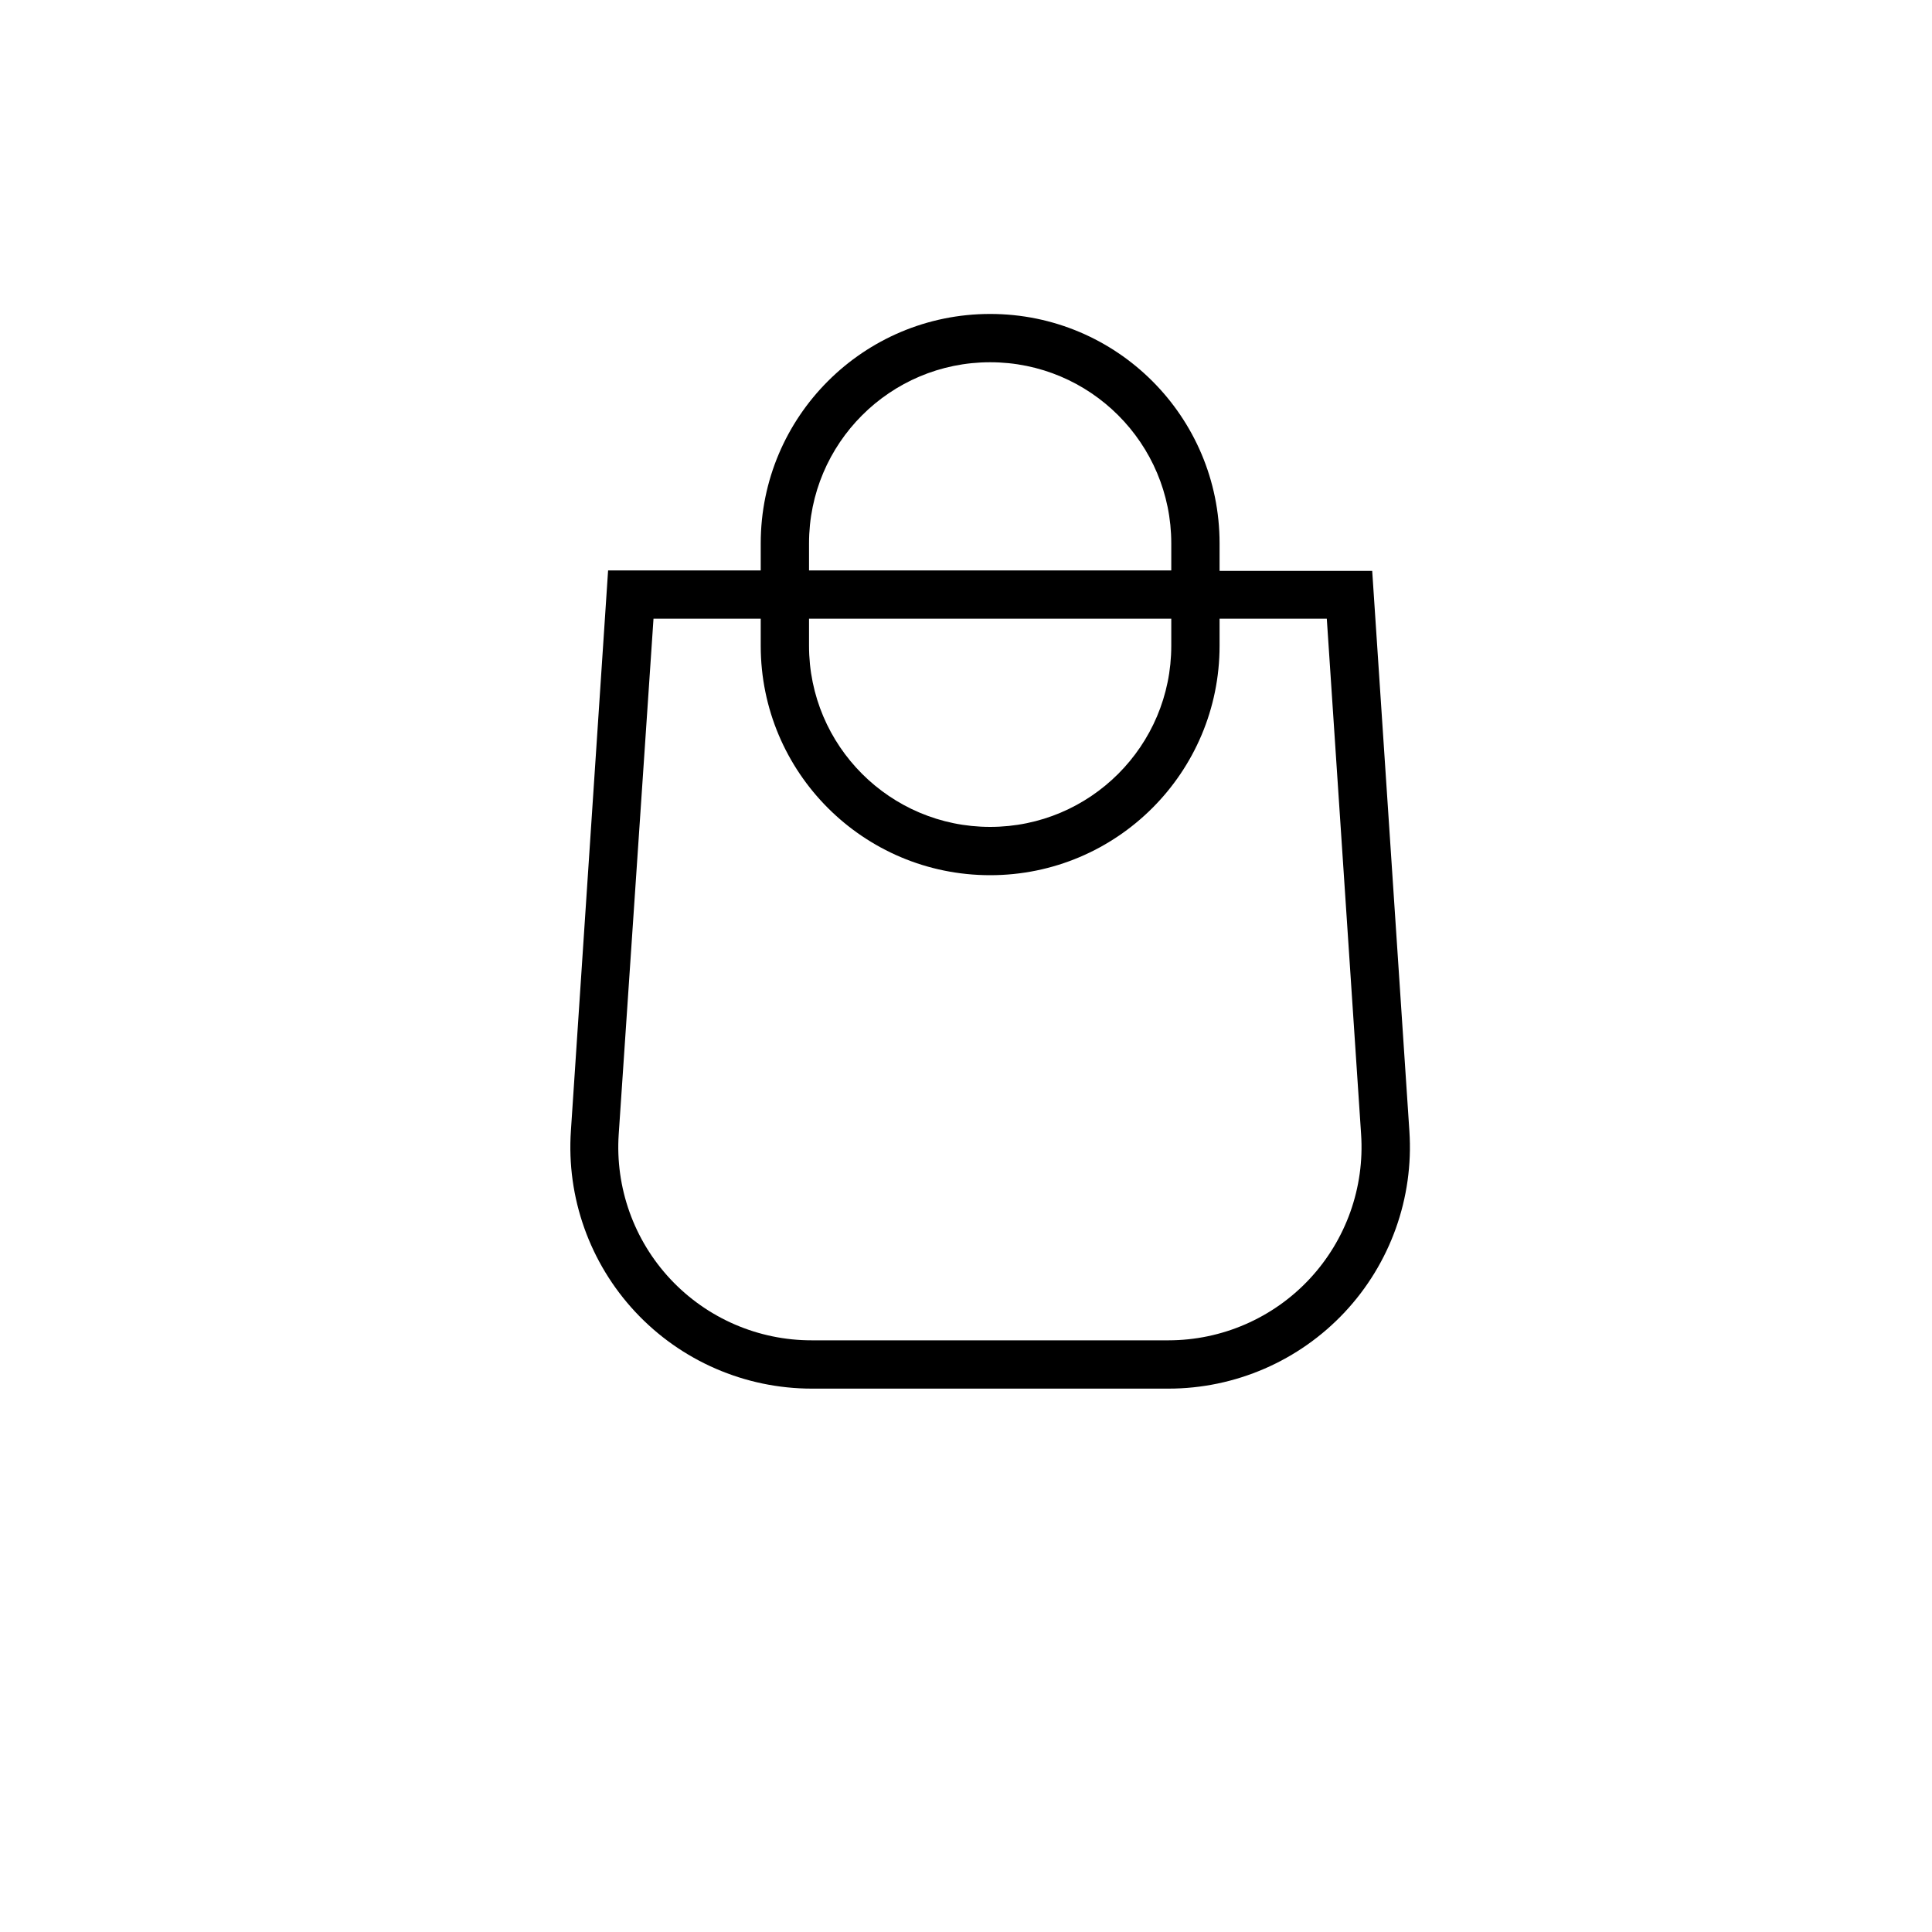
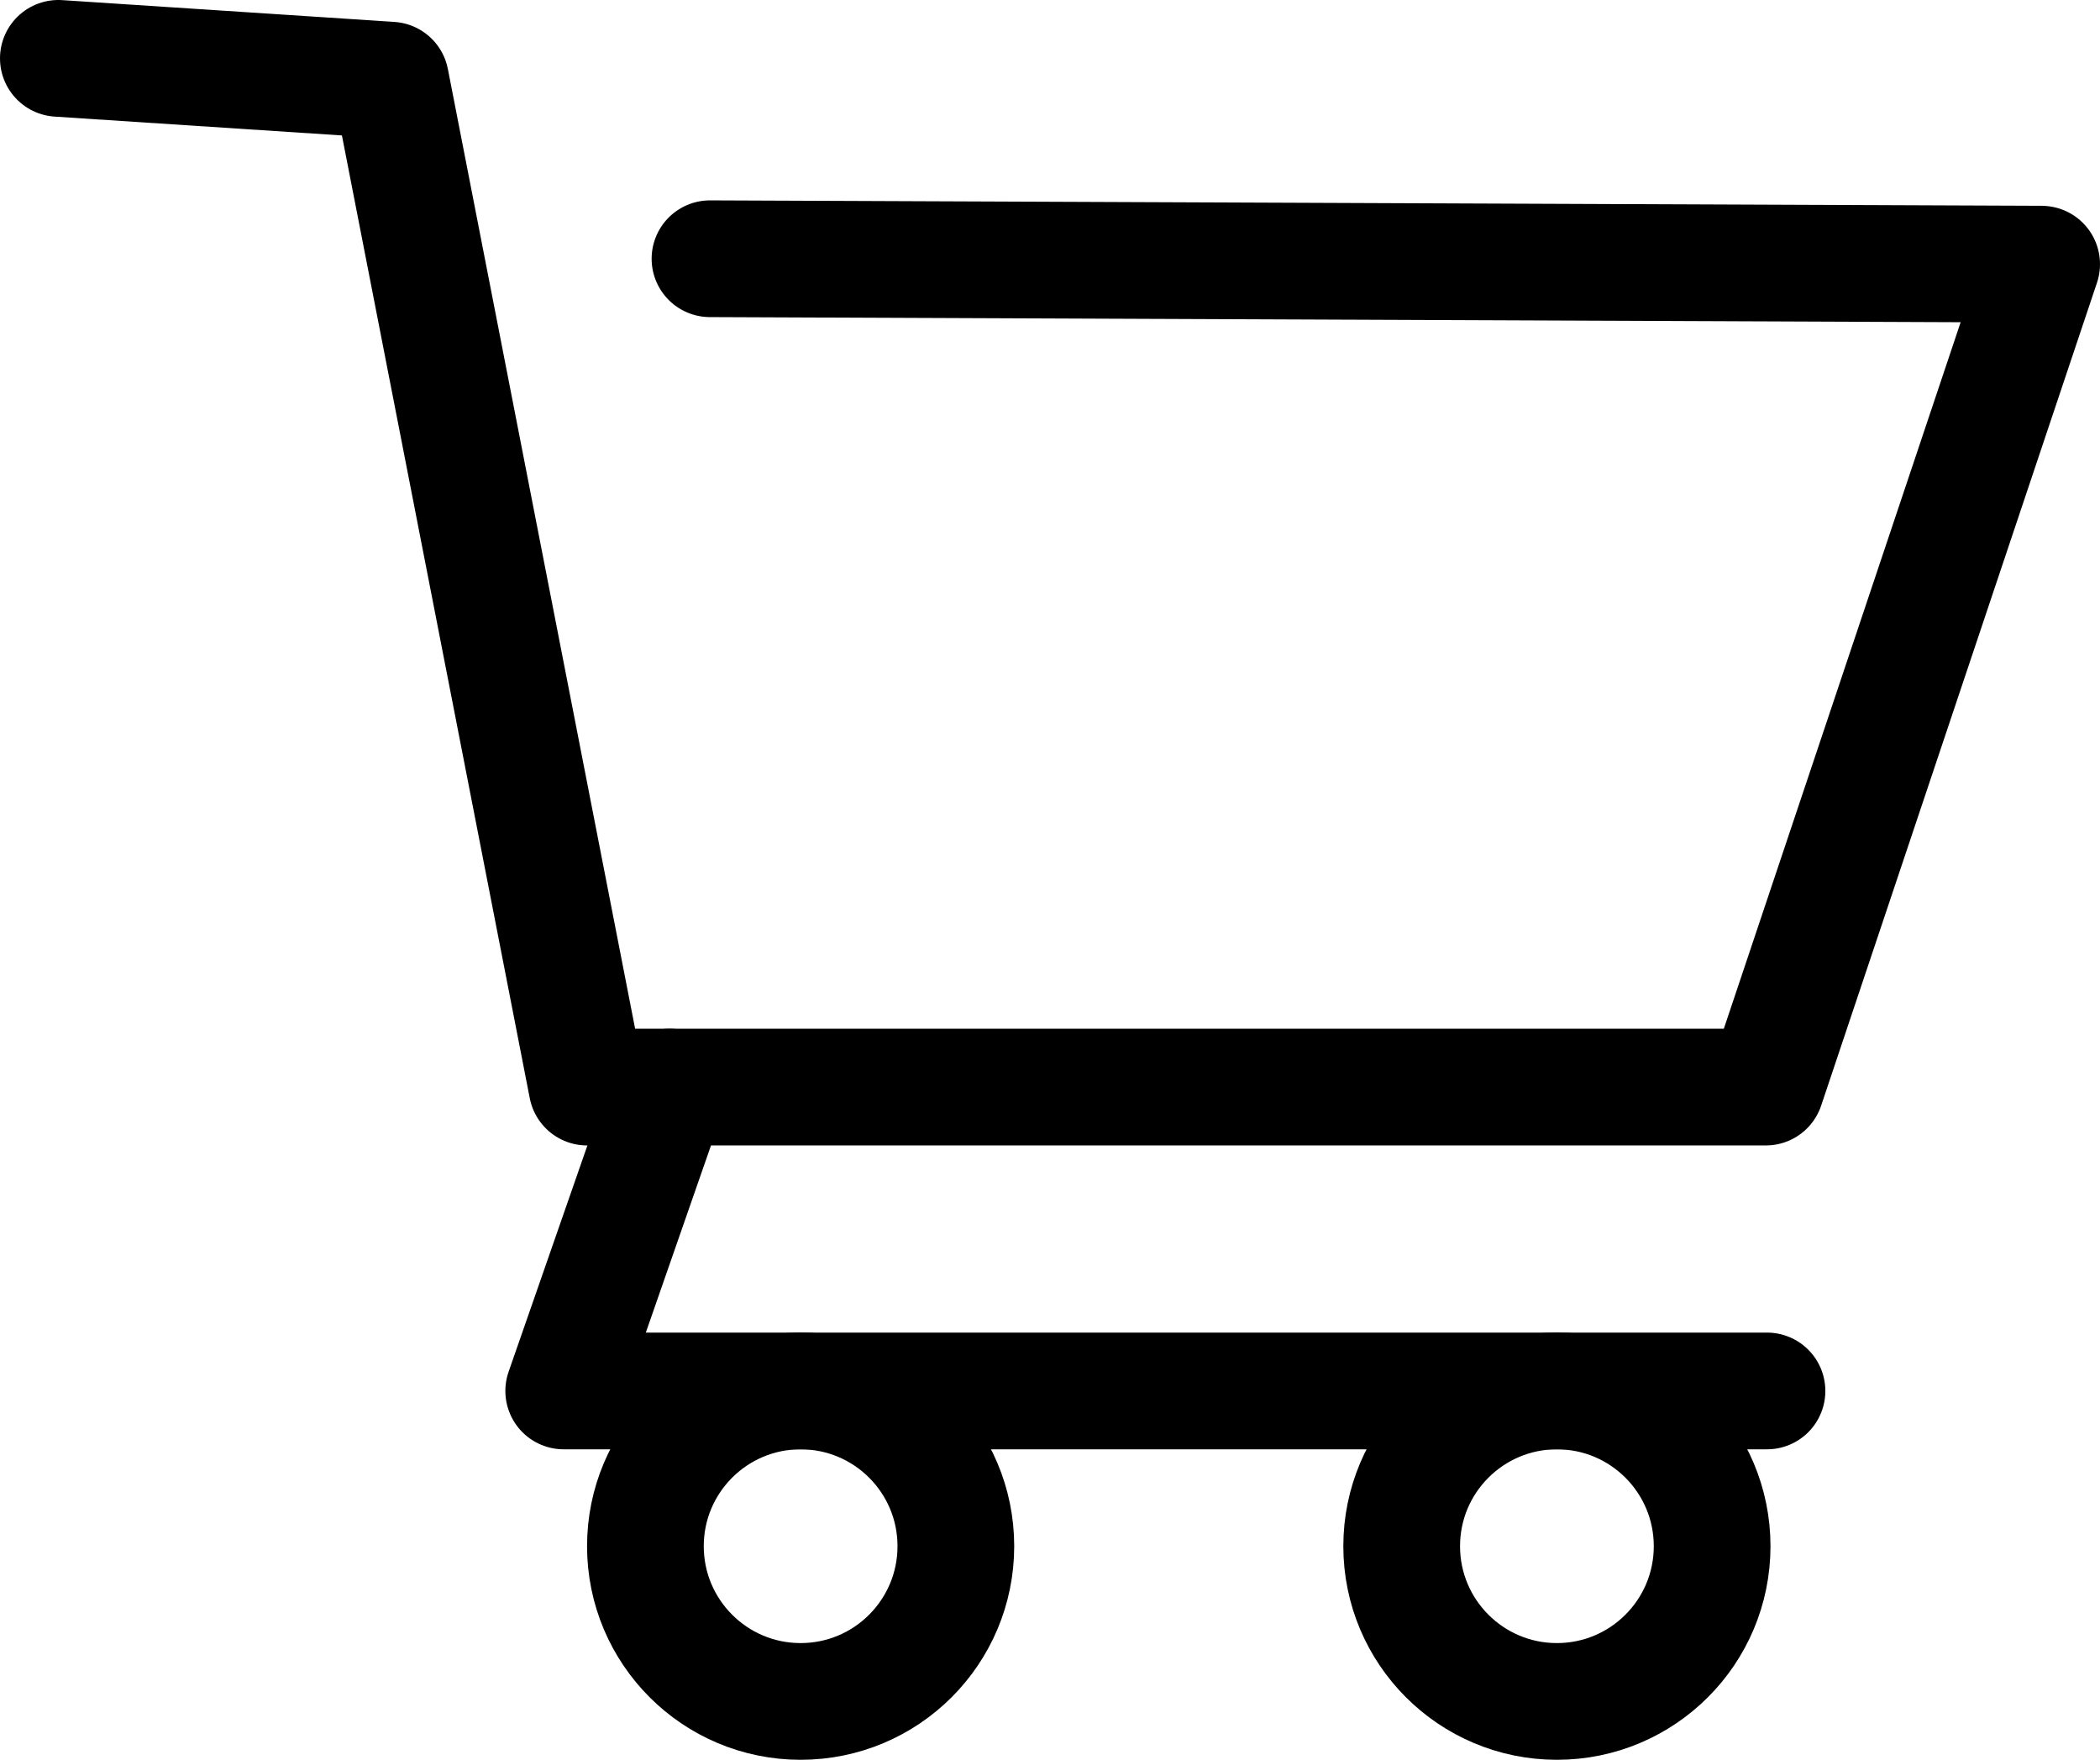
- <svg xmlns="http://www.w3.org/2000/svg" fill="none" class="icon icon-cart" viewBox="0 0 40 40">
-   <path fill="currentColor" fill-rule="evenodd" d="M20.5 6.5a4.75 4.75 0 0 0-4.75 4.75v.56h-3.16l-.77 11.6a5 5 0 0 0 4.99 5.34h7.38a5 5 0 0 0 4.99-5.33l-.77-11.6h-3.16v-.57A4.75 4.75 0 0 0 20.5 6.5m3.75 5.31v-.56a3.75 3.75 0 1 0-7.5 0v.56zm-7.5 1h7.5v.56a3.75 3.75 0 1 1-7.5 0zm-1 0v.56a4.75 4.75 0 1 0 9.5 0v-.56h2.22l.71 10.67a4 4 0 0 1-3.99 4.27h-7.38a4 4 0 0 1-4-4.27l.72-10.67z" />
+ <svg xmlns="http://www.w3.org/2000/svg" viewBox="0 0 53.98 45.23" class="icon icon-cart" aria-hidden="true" focusable="false" fill="none">
+   <polyline stroke="currentColor" points="1.5 1.5 10.04 2.06 15.09 27.94 45.39 27.94 52.48 6.79 18.25 6.65" style="fill:none;stroke-linecap:round;stroke-linejoin:round;stroke-width:3px" />
+   <circle stroke="currentColor" cx="20.58" cy="39.74" r="3.99" style="fill:none;stroke-linecap:round;stroke-linejoin:round;stroke-width:3px" />
+   <circle stroke="currentColor" cx="40.02" cy="39.74" r="3.99" style="fill:none;stroke-linecap:round;stroke-linejoin:round;stroke-width:3px" />
+   <polyline stroke="currentColor" points="45.42 35.75 14.49 35.75 17.21 27.94" style="fill:none;stroke-linecap:round;stroke-linejoin:round;stroke-width:3px" />
</svg>
